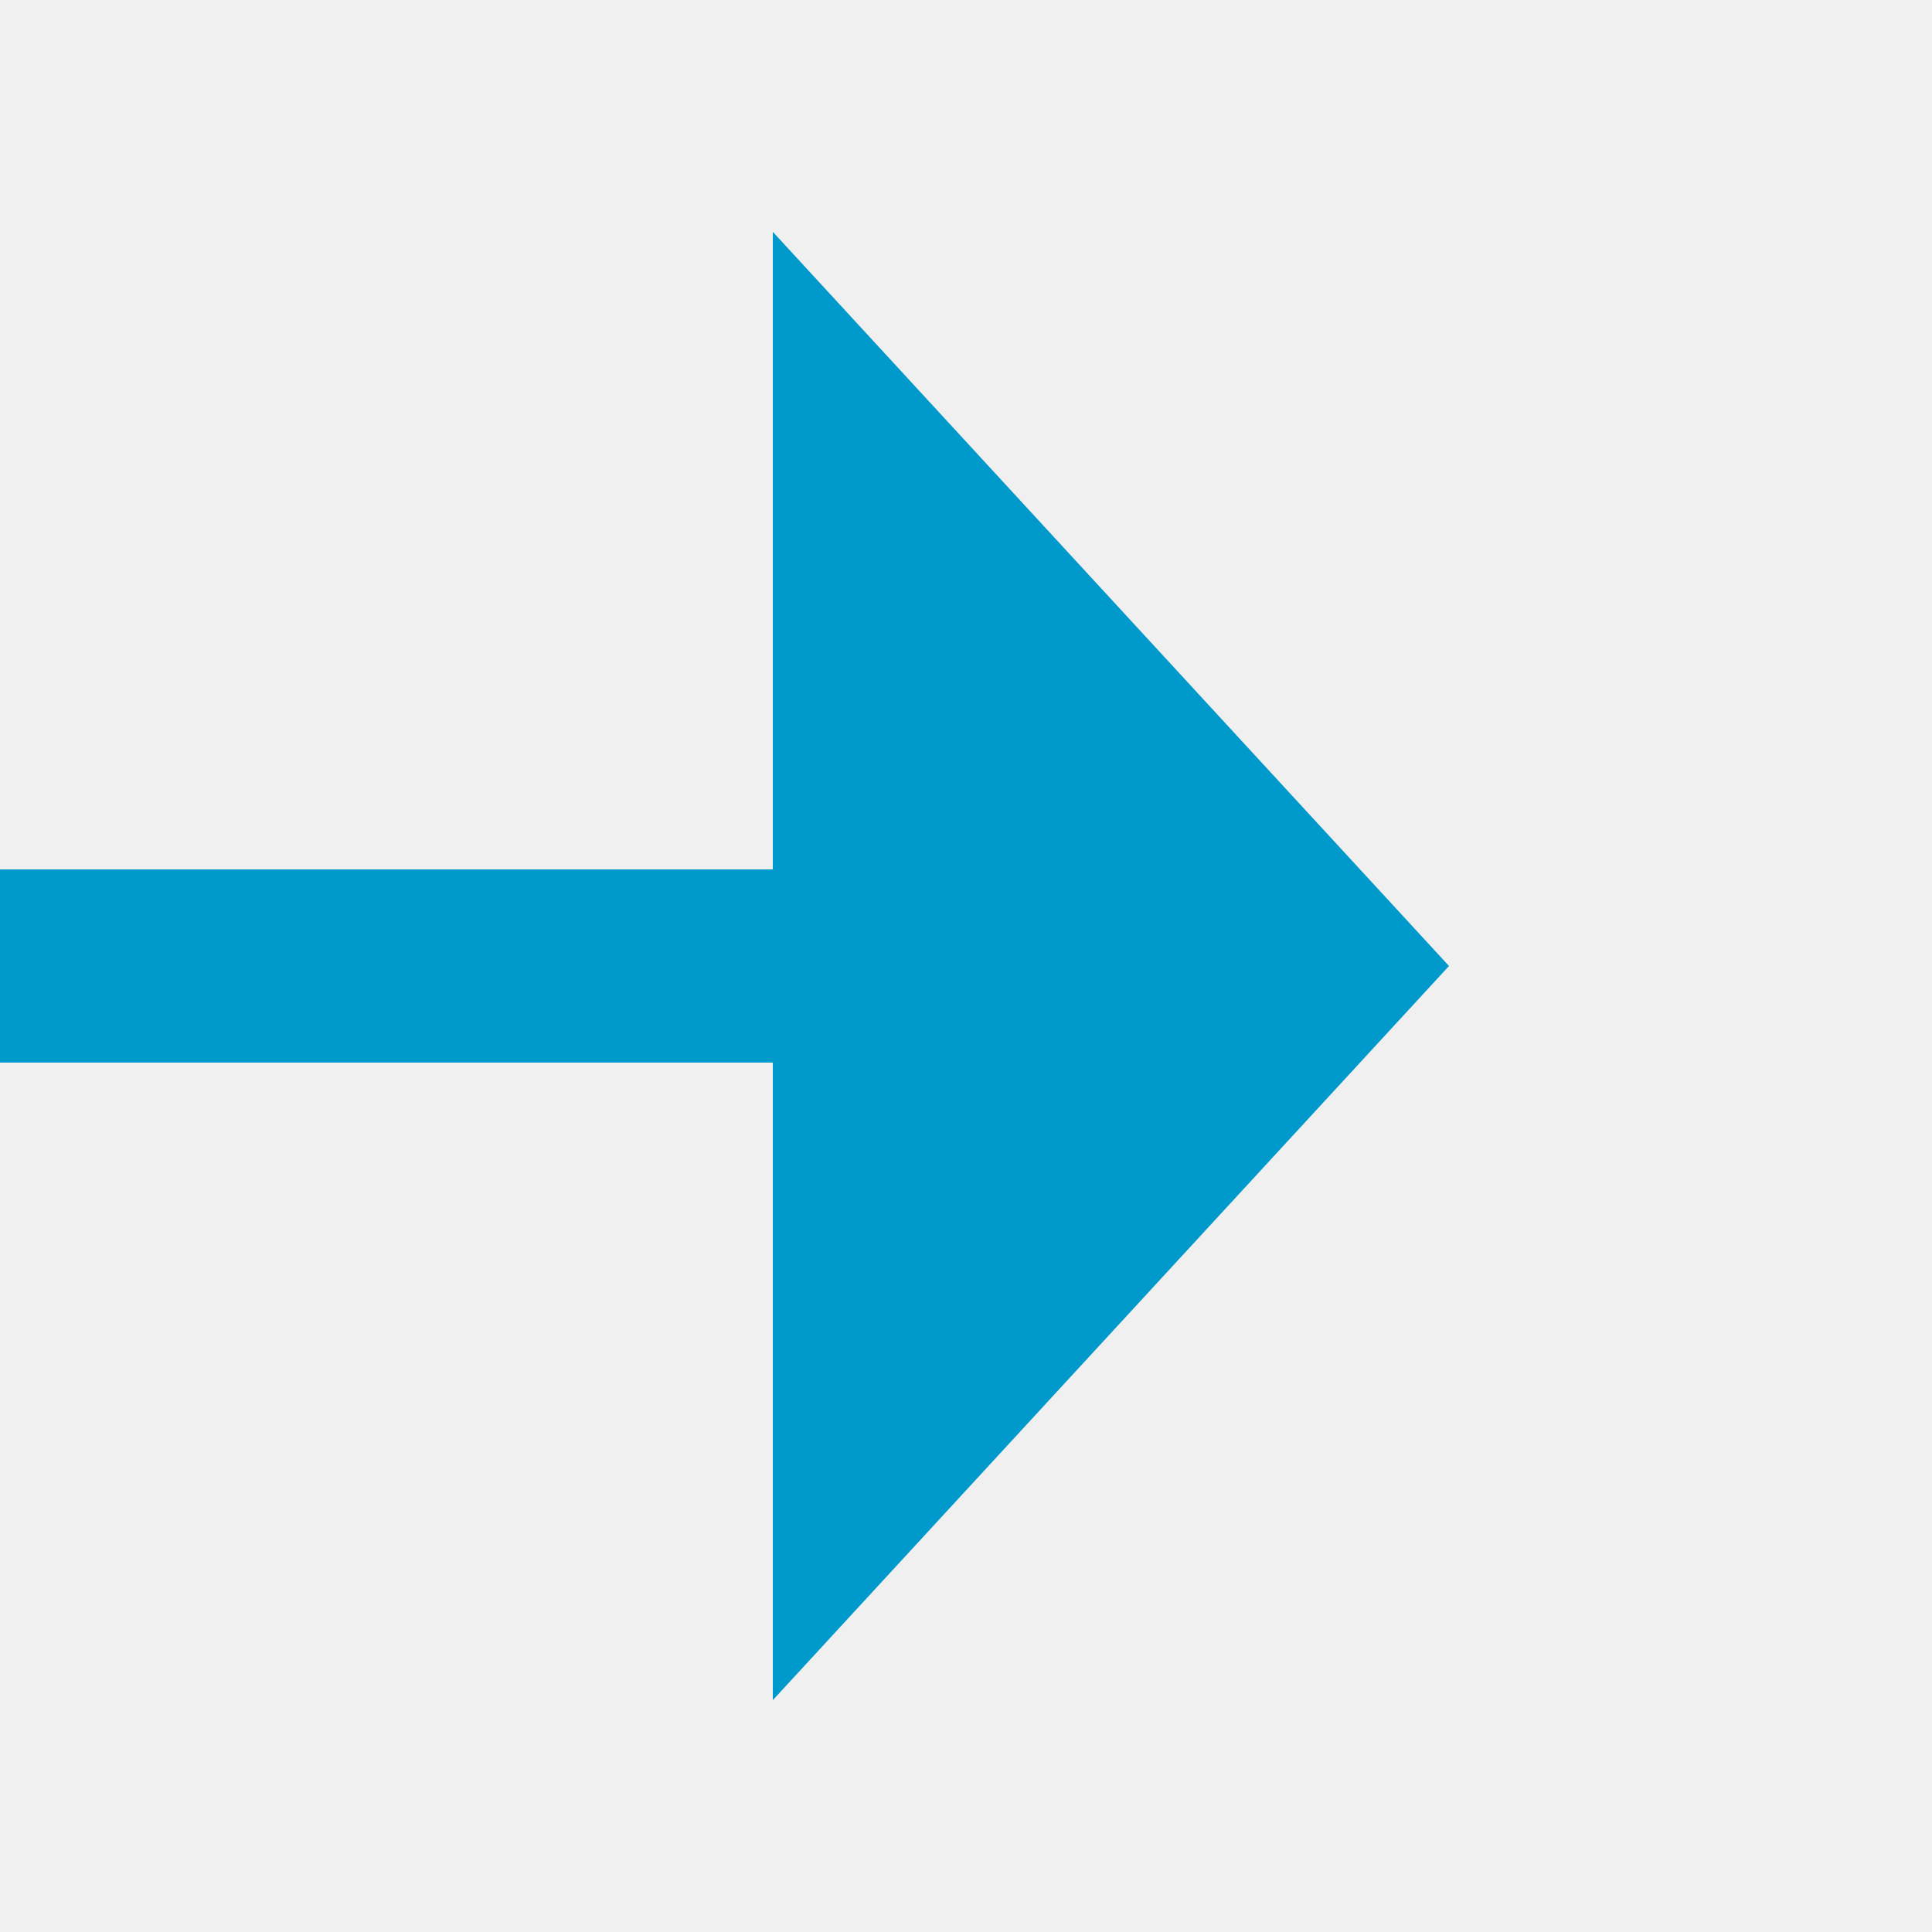
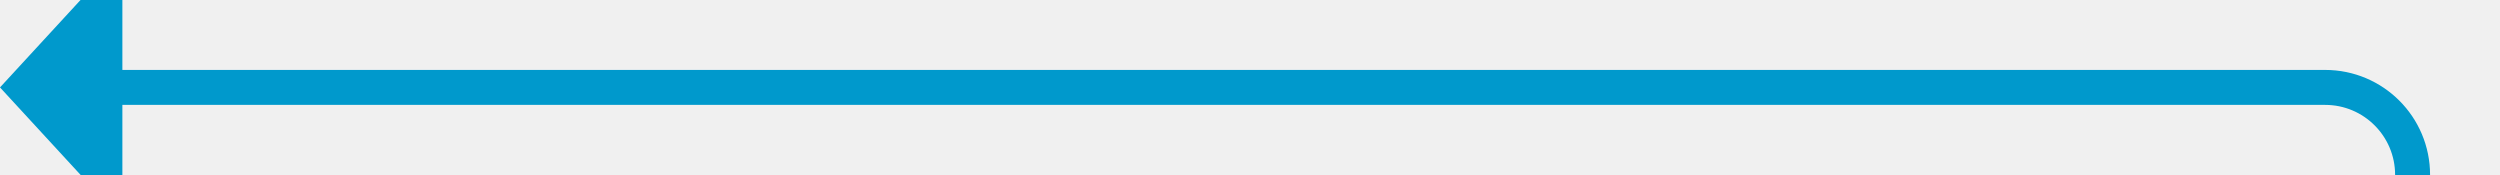
- <svg xmlns="http://www.w3.org/2000/svg" version="1.1" width="20px" height="20px" preserveAspectRatio="xMinYMid meet" viewBox="2405 1289  20 18">
+ <svg xmlns="http://www.w3.org/2000/svg" version="1.1" width="143px" height="10px" preserveAspectRatio="xMinYMid meet" viewBox="2145 933  143 8">
  <defs>
-     <mask fill="white" id="clip19">
-       <path d="M 2122 1279  L 2190 1279  L 2190 1317  L 2122 1317  Z M 2045 1141  L 2430 1141  L 2430 1317  L 2045 1317  Z " fill-rule="evenodd" />
+     <mask fill="white" id="clip11">
+       <path d="M 2249 960  L 2317 960  L 2317 998  L 2249 998  Z M 2135 927  L 2420 927  L 2420 1026  L 2135 1026  Z " fill-rule="evenodd" />
    </mask>
  </defs>
-   <path d="M 2048 1141  L 2048 1293  A 5 5 0 0 0 2053 1298 L 2414 1298  " stroke-width="2" stroke="#0099cc" fill="none" mask="url(#clip19)" />
-   <path d="M 2413 1305.6  L 2420 1298  L 2413 1290.4  L 2413 1305.6  Z " fill-rule="nonzero" fill="#0099cc" stroke="none" mask="url(#clip19)" />
+   <path d="M 2420 1023  L 2288 1023  A 5 5 0 0 1 2283 1018 L 2283 942  A 5 5 0 0 0 2278 937 L 2151 937  " stroke-width="2" stroke="#0099cc" fill="none" mask="url(#clip11)" />
+   <path d="M 2152 929.4  L 2145 937  L 2152 944.6  L 2152 929.4  Z " fill-rule="nonzero" fill="#0099cc" stroke="none" mask="url(#clip11)" />
</svg>
